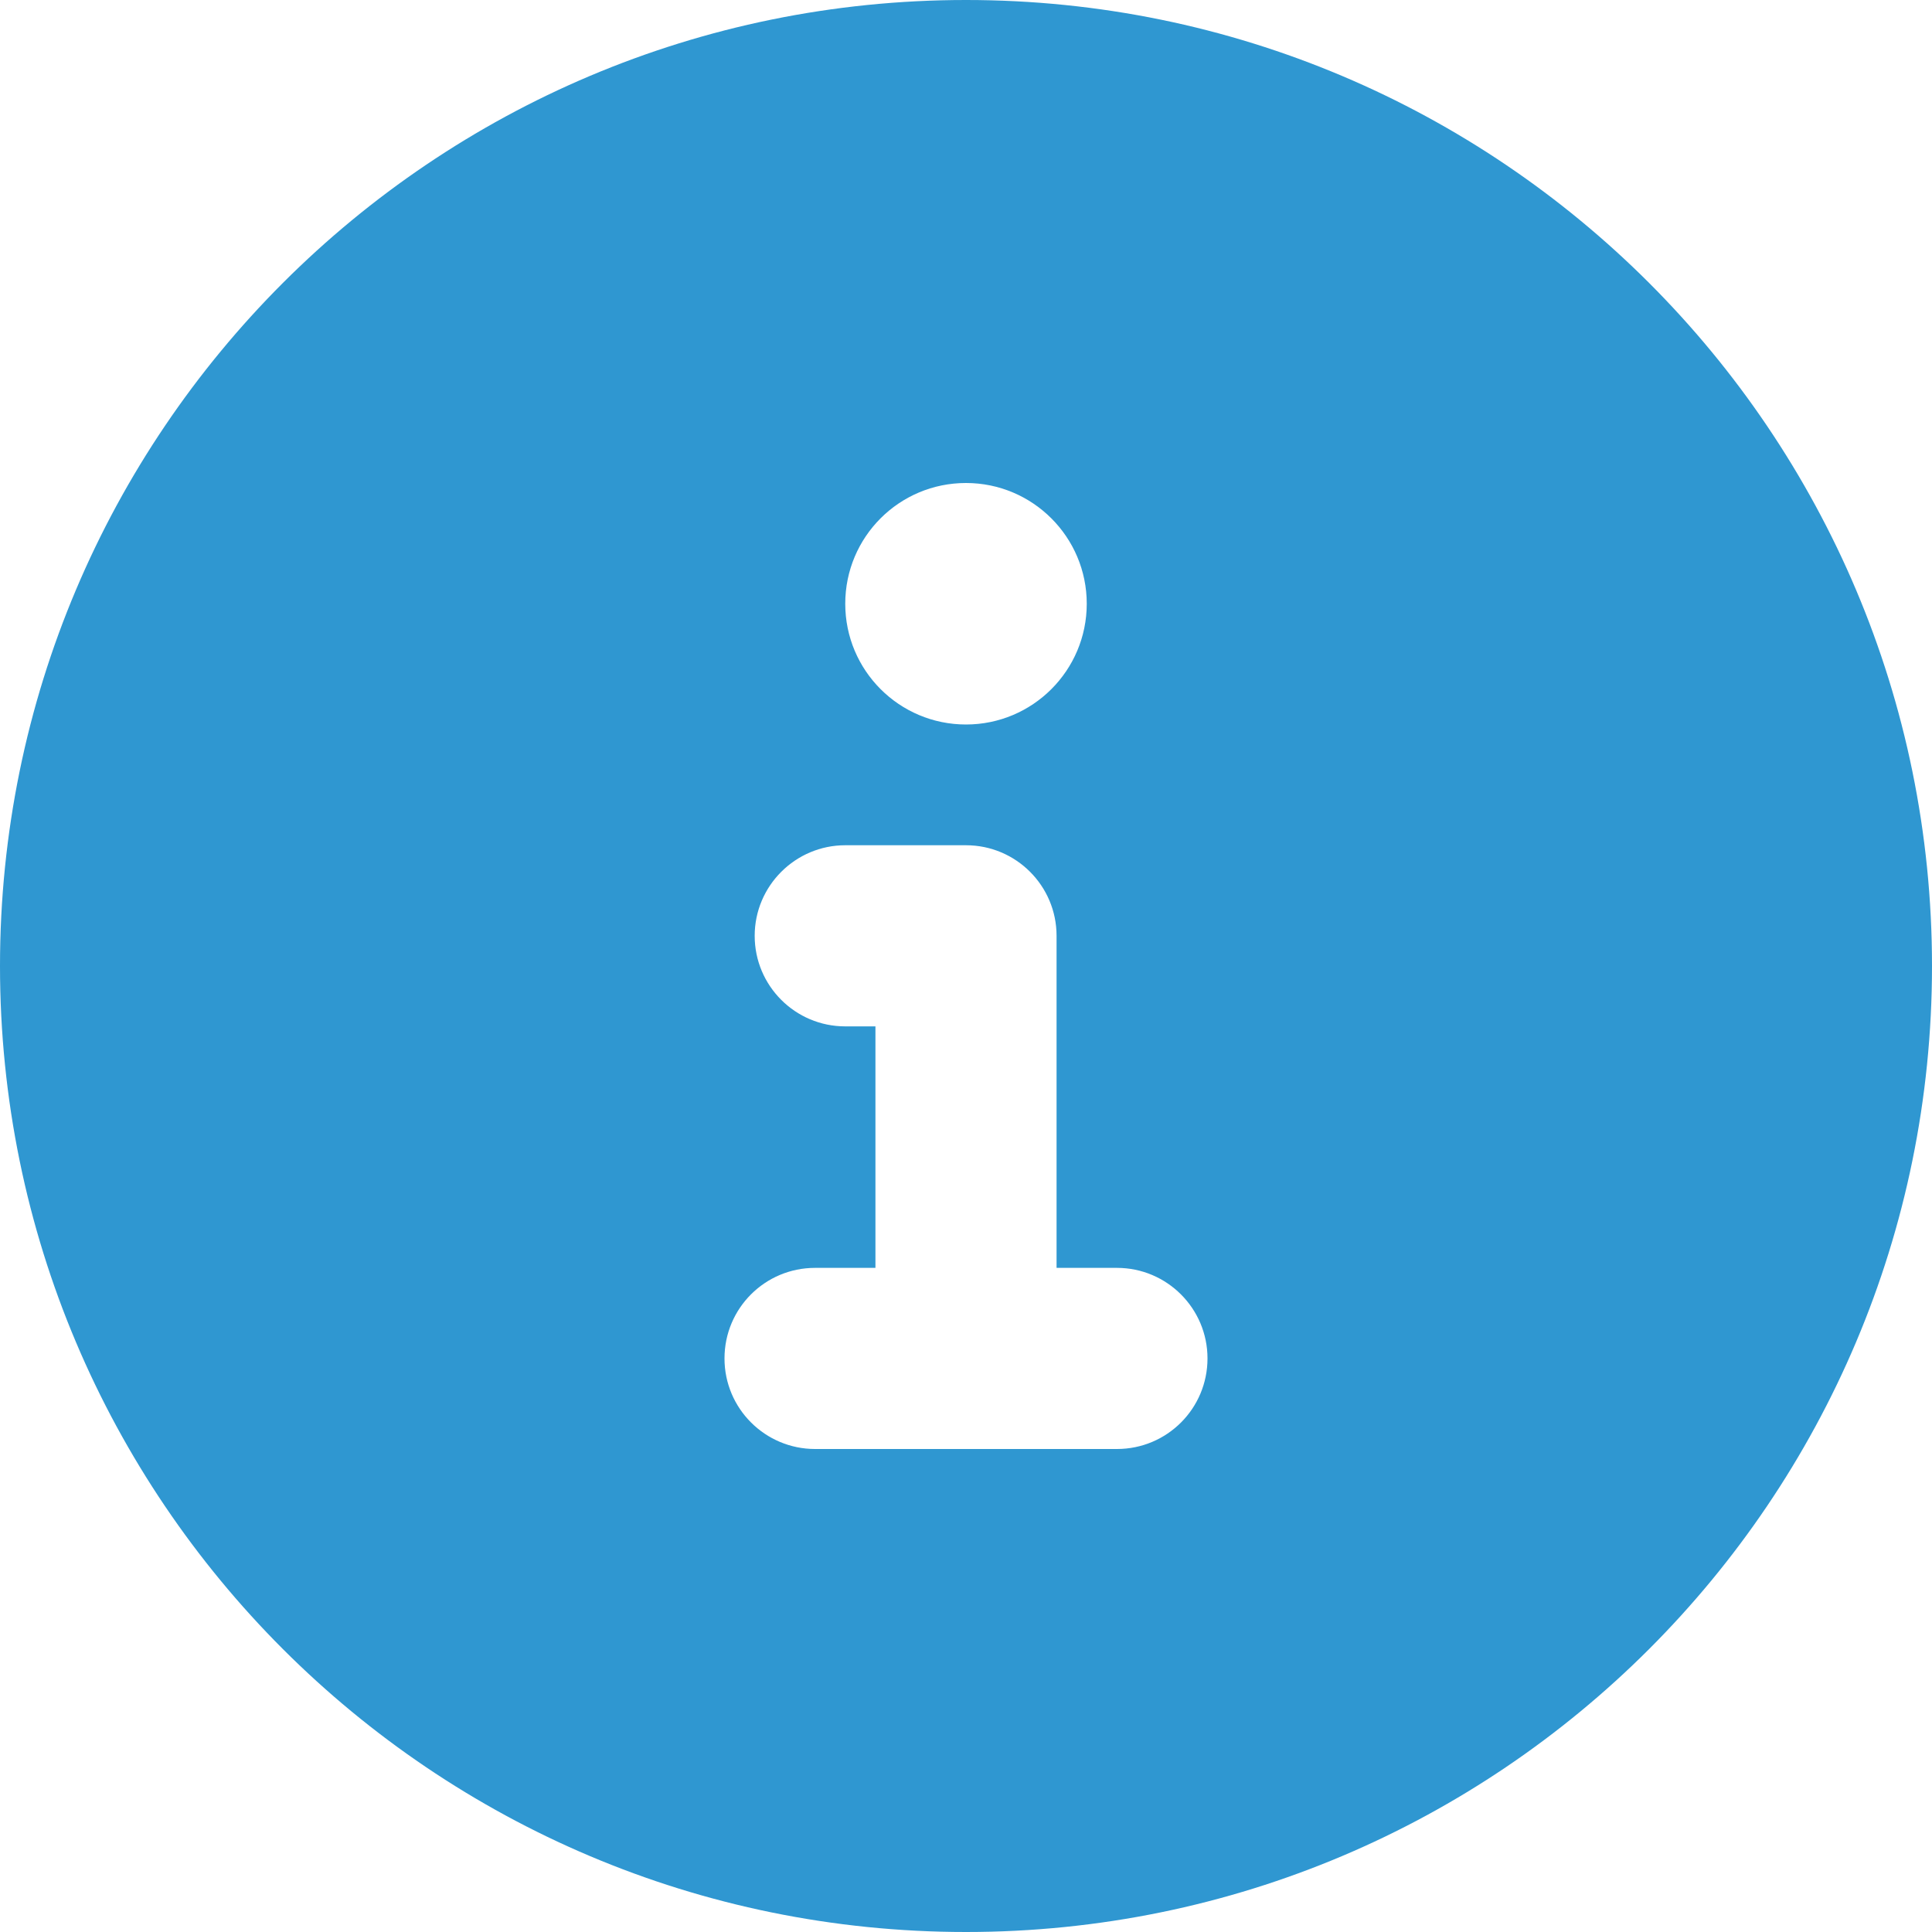
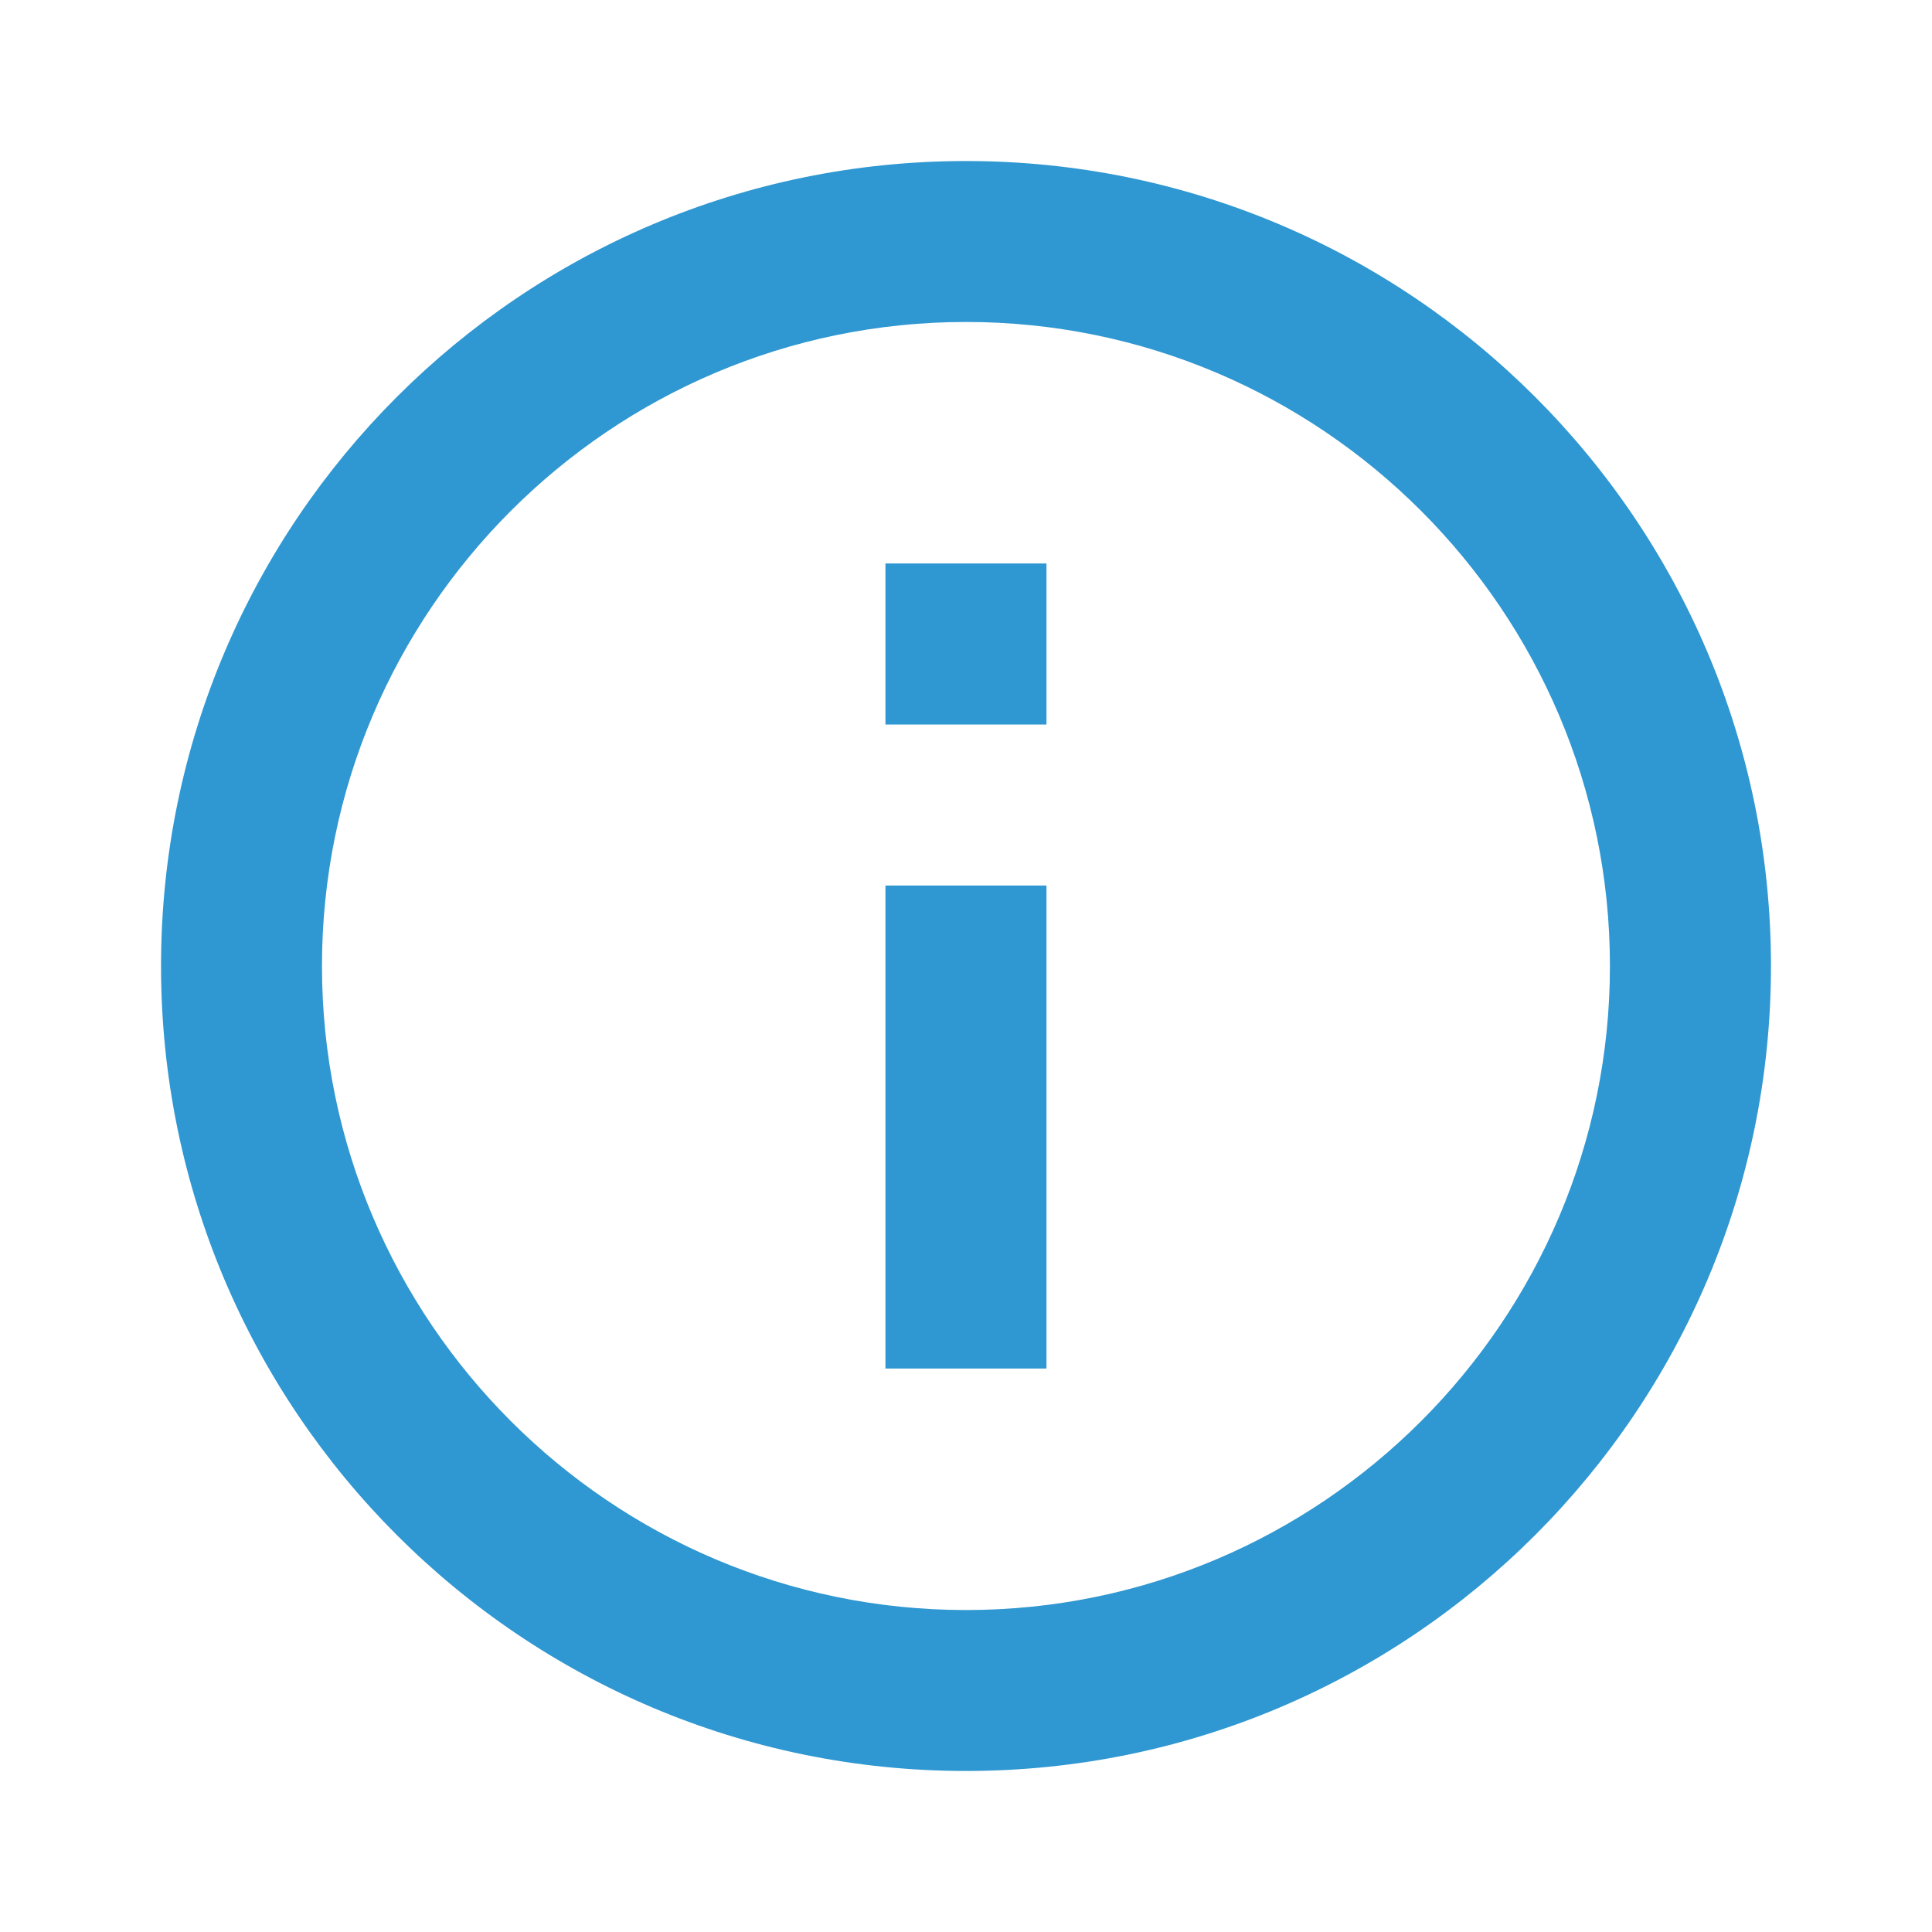
- <svg xmlns="http://www.w3.org/2000/svg" viewBox="0 0 512 512">
-   <path d="M256 0C114.6 0 0 114.6 0 256s114.6 256 256 256s256-114.6 256-256S397.4 0 256 0zM256 128c17.67 0 32 14.33 32 32c0 17.67-14.33 32-32 32S224 177.7 224 160C224 142.3 238.3 128 256 128zM296 384h-80C202.8 384 192 373.3 192 360s10.75-24 24-24h16v-64H224c-13.25 0-24-10.75-24-24S210.8 224 224 224h32c13.25 0 24 10.75 24 24v88h16c13.25 0 24 10.75 24 24S309.3 384 296 384z" fill="#2F97D1" />
+ <svg xmlns="http://www.w3.org/2000/svg" width="20" height="20" viewBox="0 0 20 20" fill="none">
+   <path d="M9.166 5.833H10.833V7.5H9.166V5.833ZM9.166 9.167H10.833V14.167H9.166V9.167ZM10 1.667C5.4 1.667 1.667 5.4 1.667 10C1.667 14.6 5.4 18.333 10 18.333C14.6 18.333 18.333 14.6 18.333 10C18.333 5.4 14.6 1.667 10 1.667ZM10 16.667C6.325 16.667 3.333 13.675 3.333 10C3.333 6.325 6.325 3.333 10 3.333C13.675 3.333 16.666 6.325 16.666 10C16.666 13.675 13.675 16.667 10 16.667Z" fill="#2F97D1" />
</svg>
